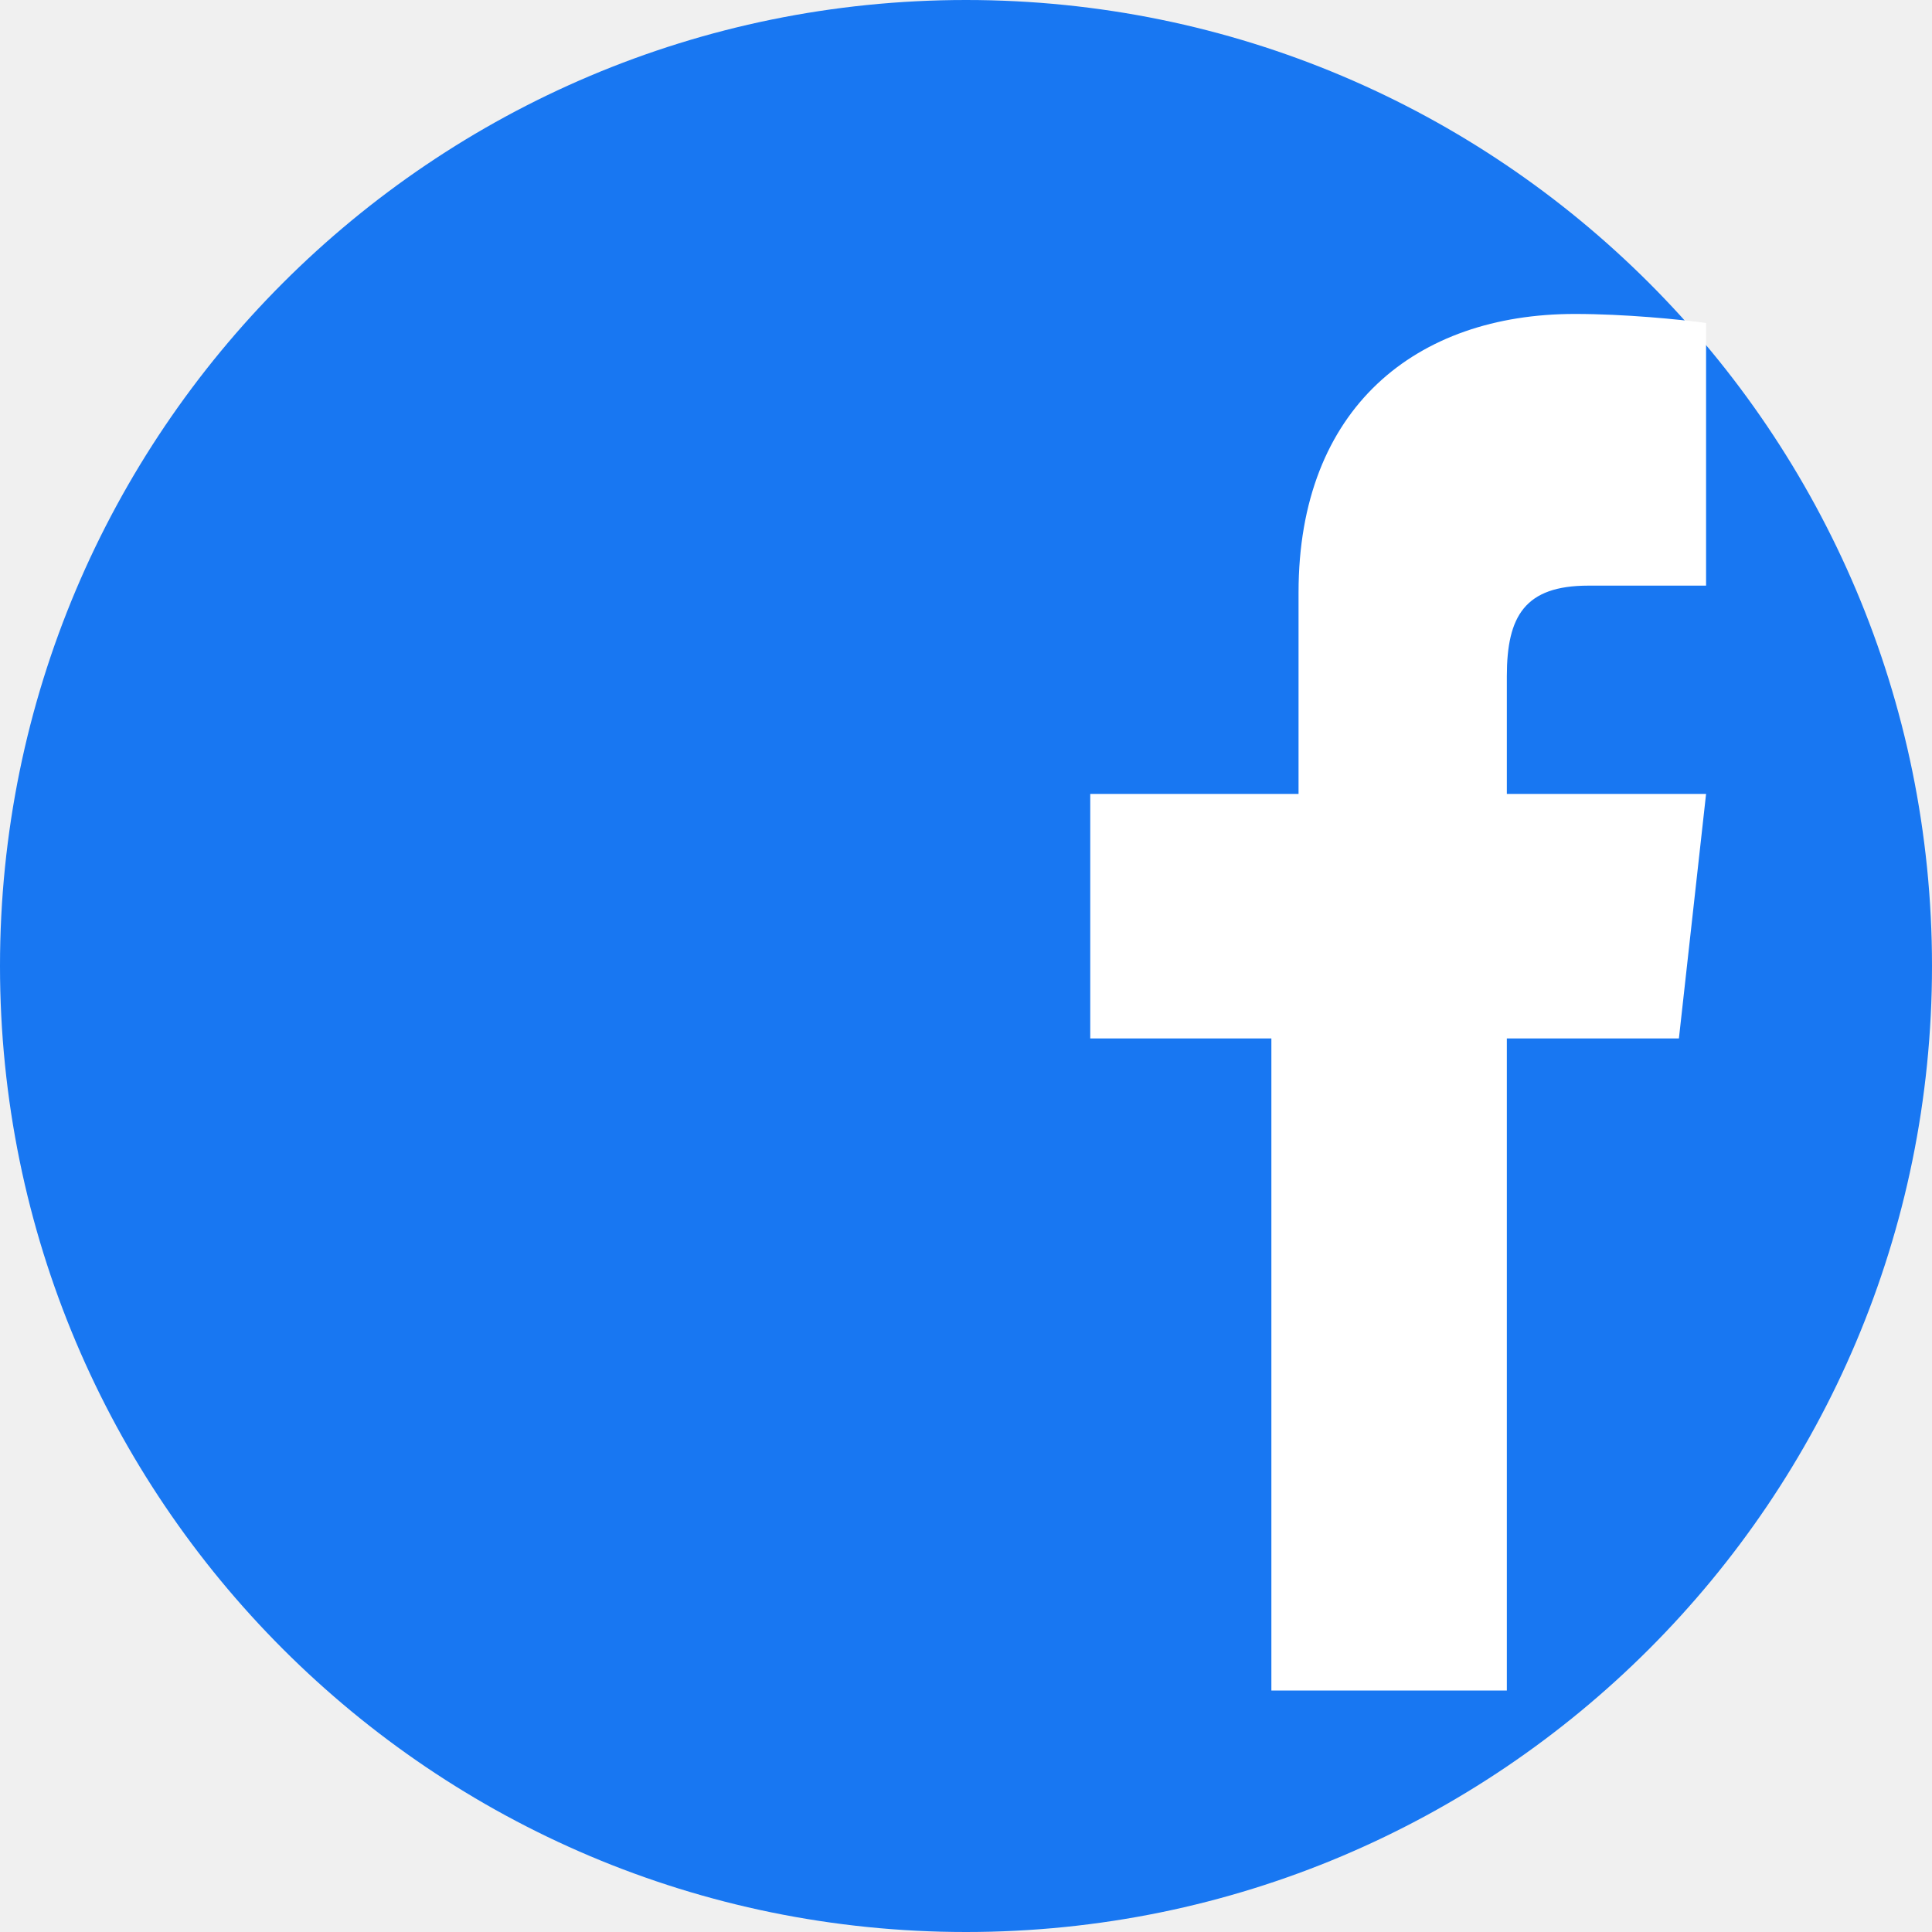
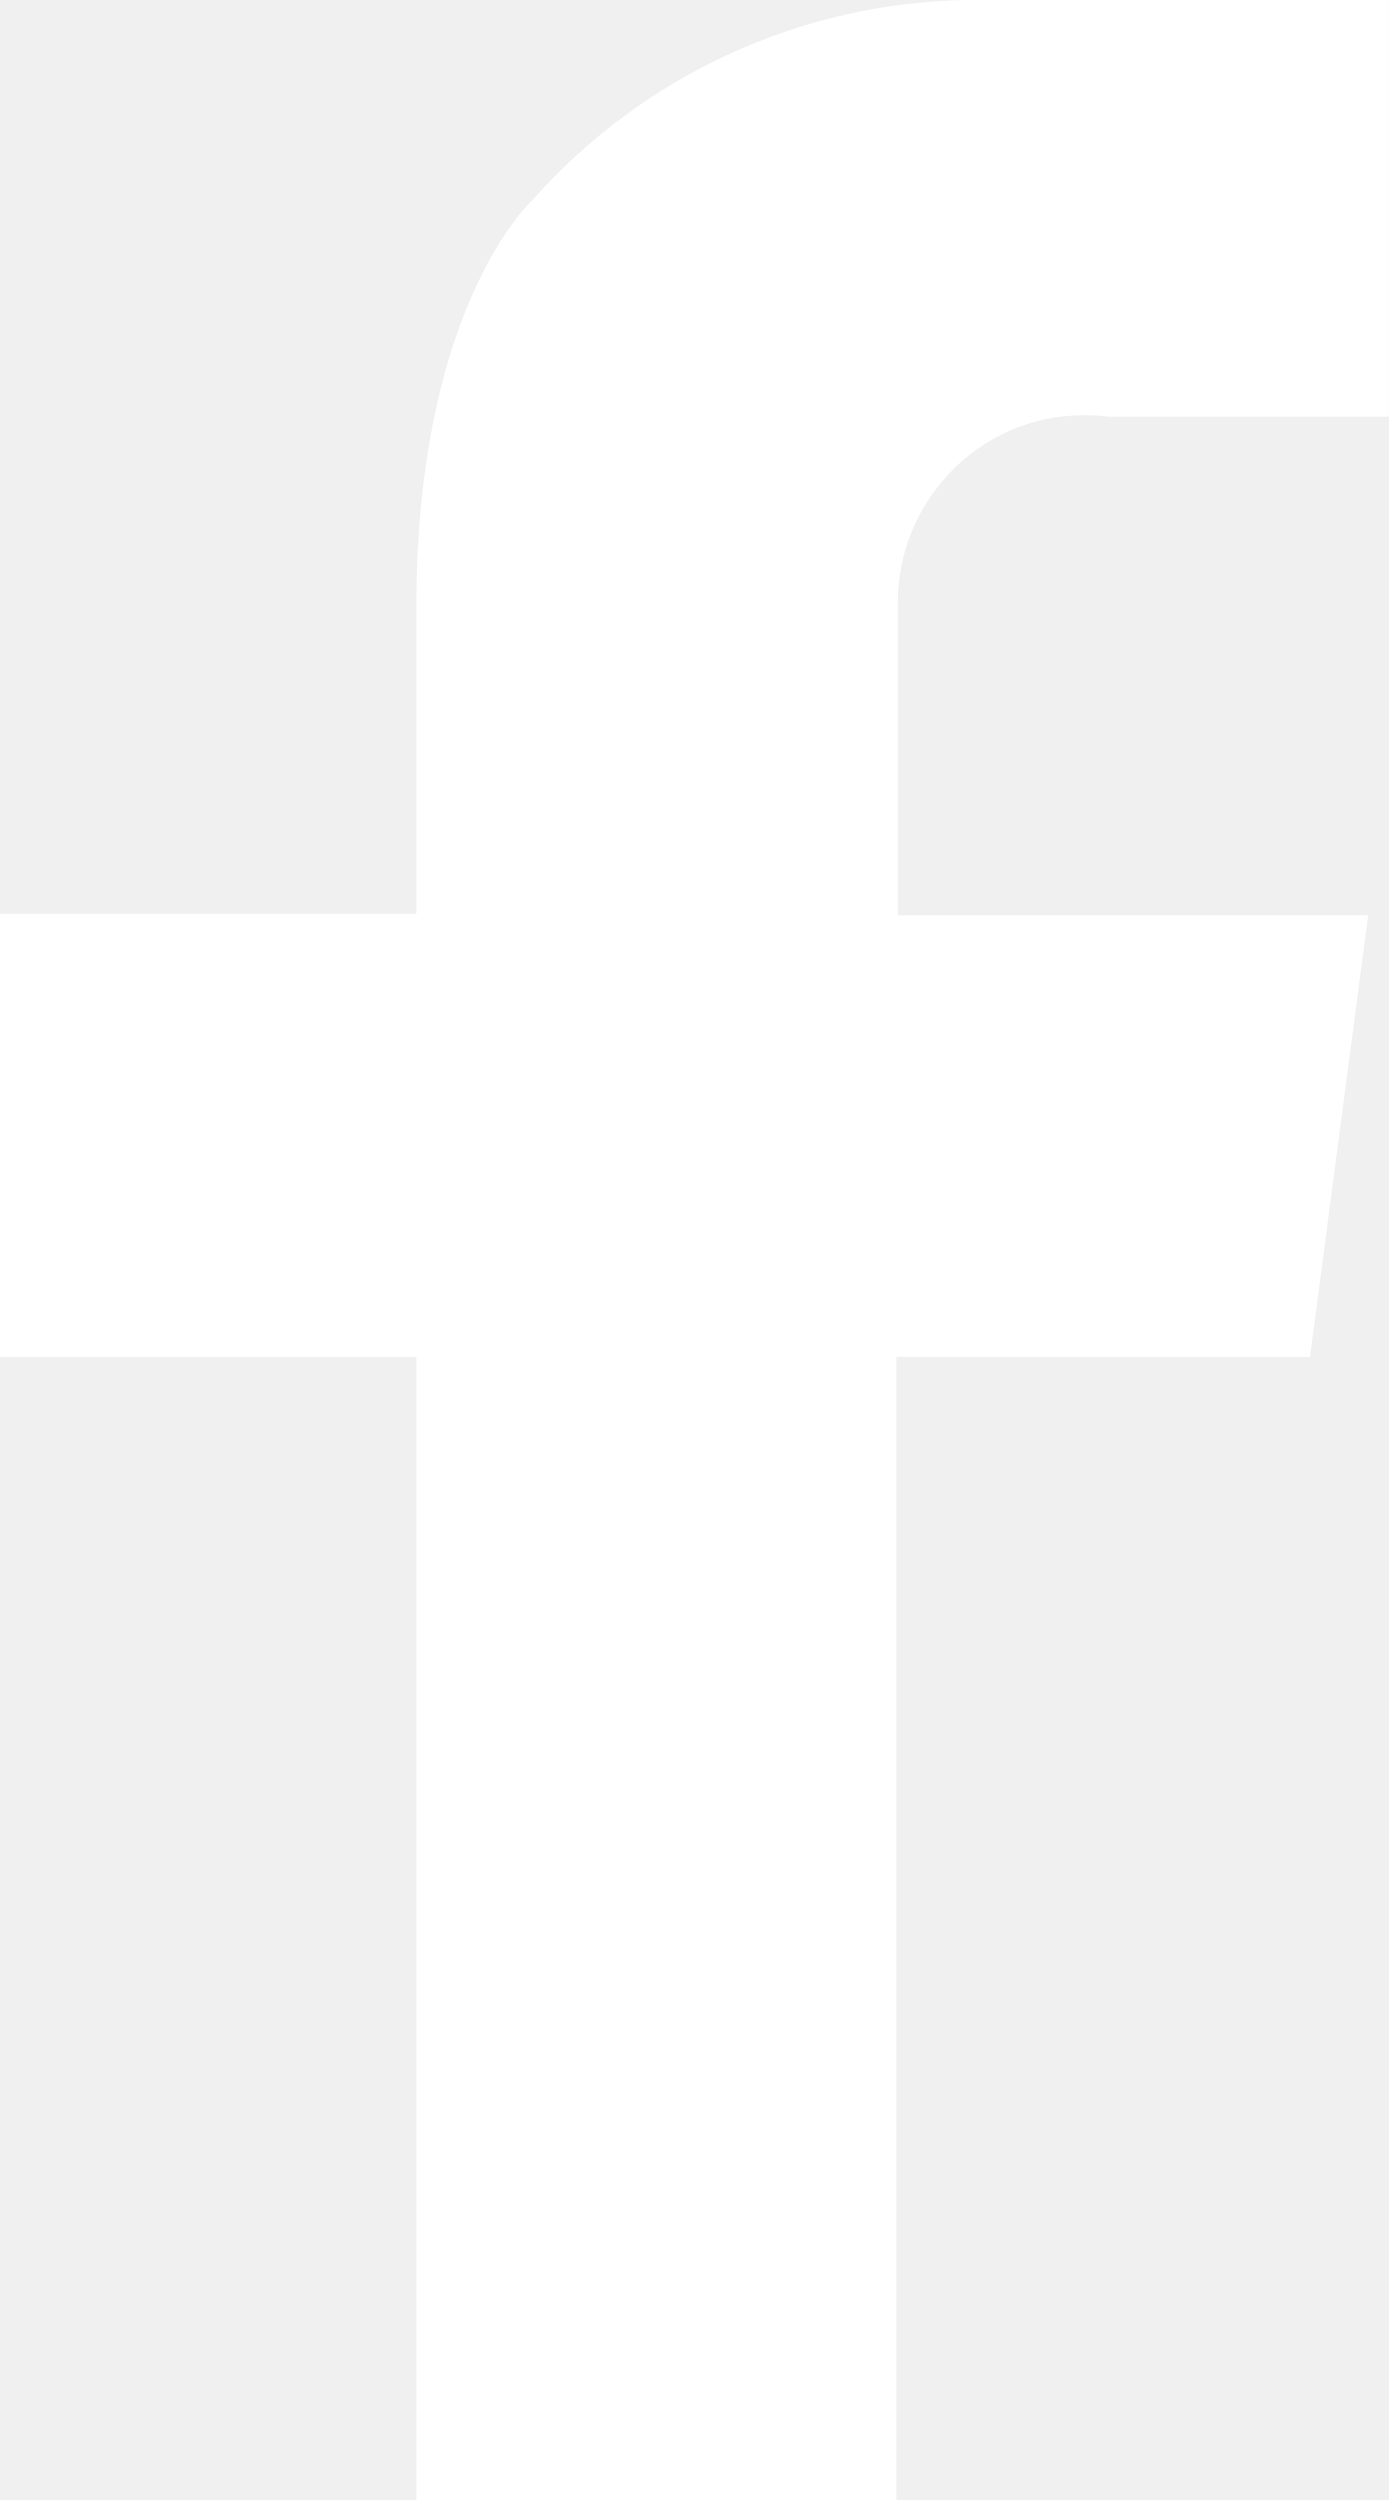
- <svg xmlns="http://www.w3.org/2000/svg" width="20" height="20" viewBox="0 0 20 20" fill="none">
-   <circle cx="10" cy="10" r="10" fill="#1877F2" />
-   <g transform="translate(5.8, 2.5) scale(0.75)">
-     <path d="M7.315 11H9.815V20H13.065V11H15.44L15.815 7.625H13.065V6C13.065 5.169 13.315 4.75 14.19 4.75H15.815V1.125C15.45 1.075 14.696 1 14.003 1C11.815 1 10.19 2.294 10.19 4.844V7.625H7.315V11Z" fill="white" />
-   </g>
+ <svg xmlns="http://www.w3.org/2000/svg" width="15" height="27" viewBox="0 0 15 27" fill="none">
+   <path d="M11.967 4.5H15V0H10.443C8.65 0.03 6.947 0.81 5.752 2.16C5.752 2.16 4.512 3.27 4.497 6.495V9.87H0V14.655H4.497V27H9.681V14.655H14.148L14.776 9.885H9.696V6.51C9.696 5.4 10.593 4.485 11.698 4.485C11.788 4.485 11.877 4.485 11.967 4.5Z" fill="white" />
</svg>
